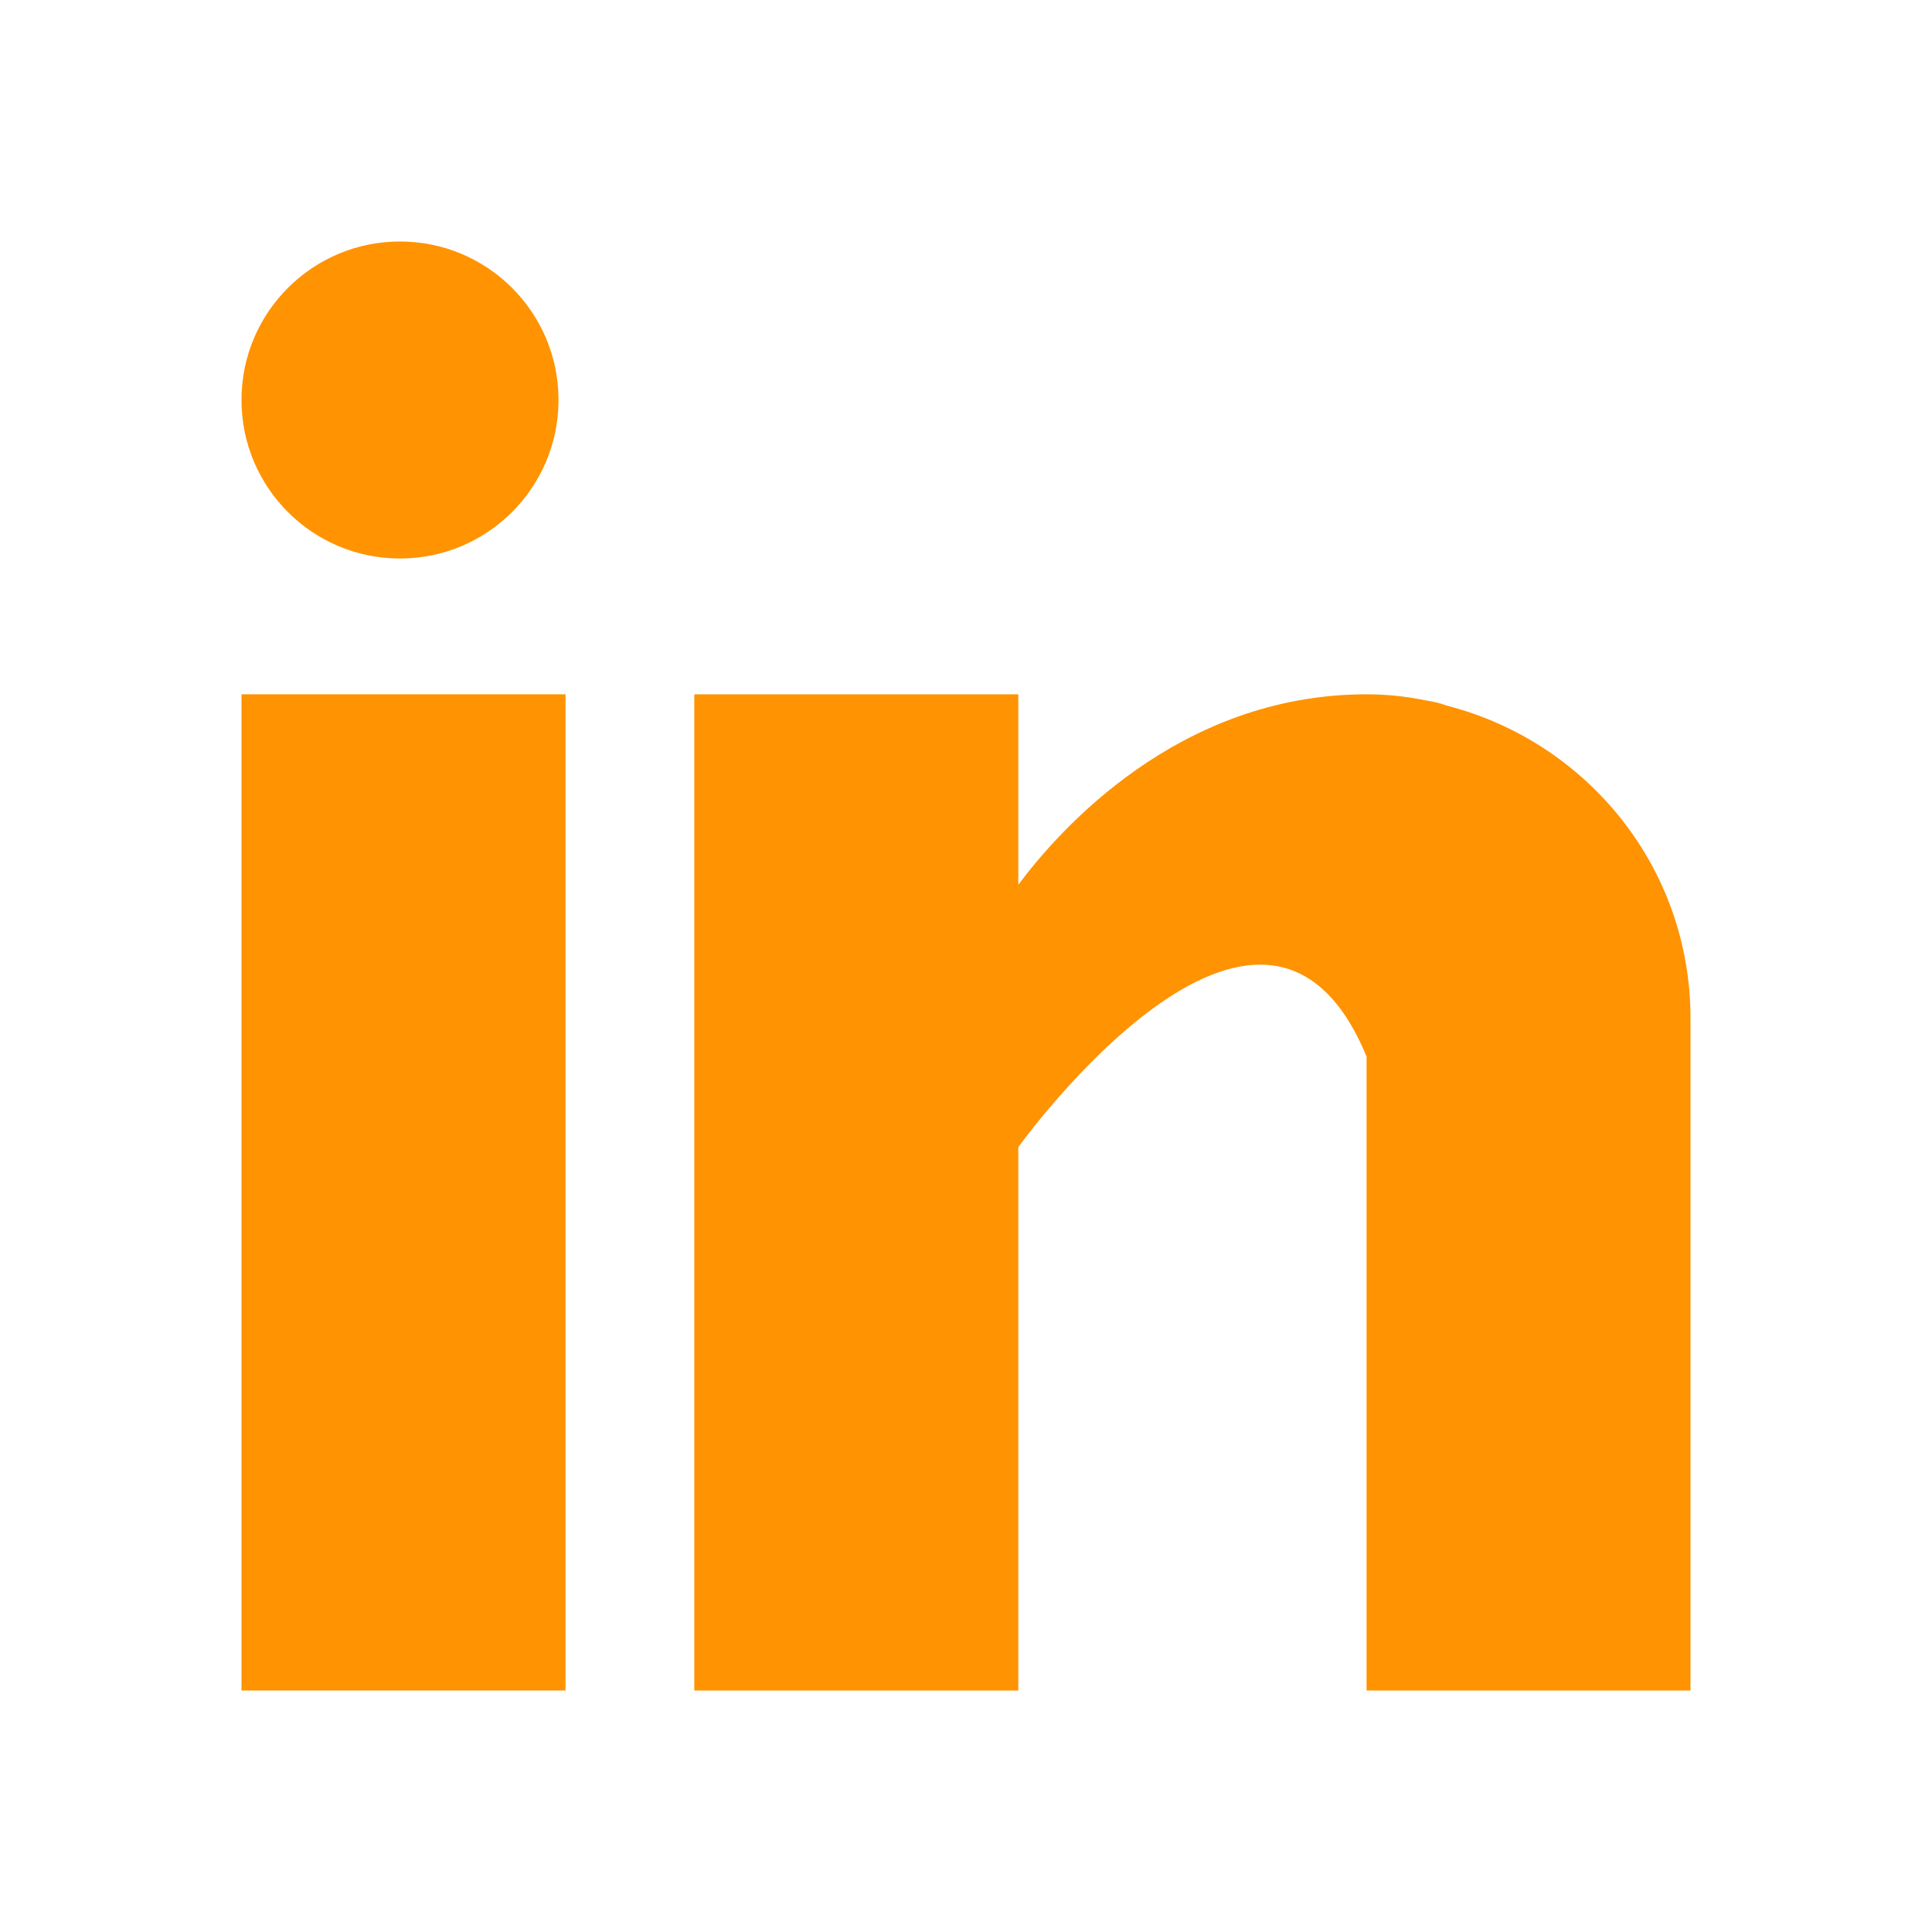
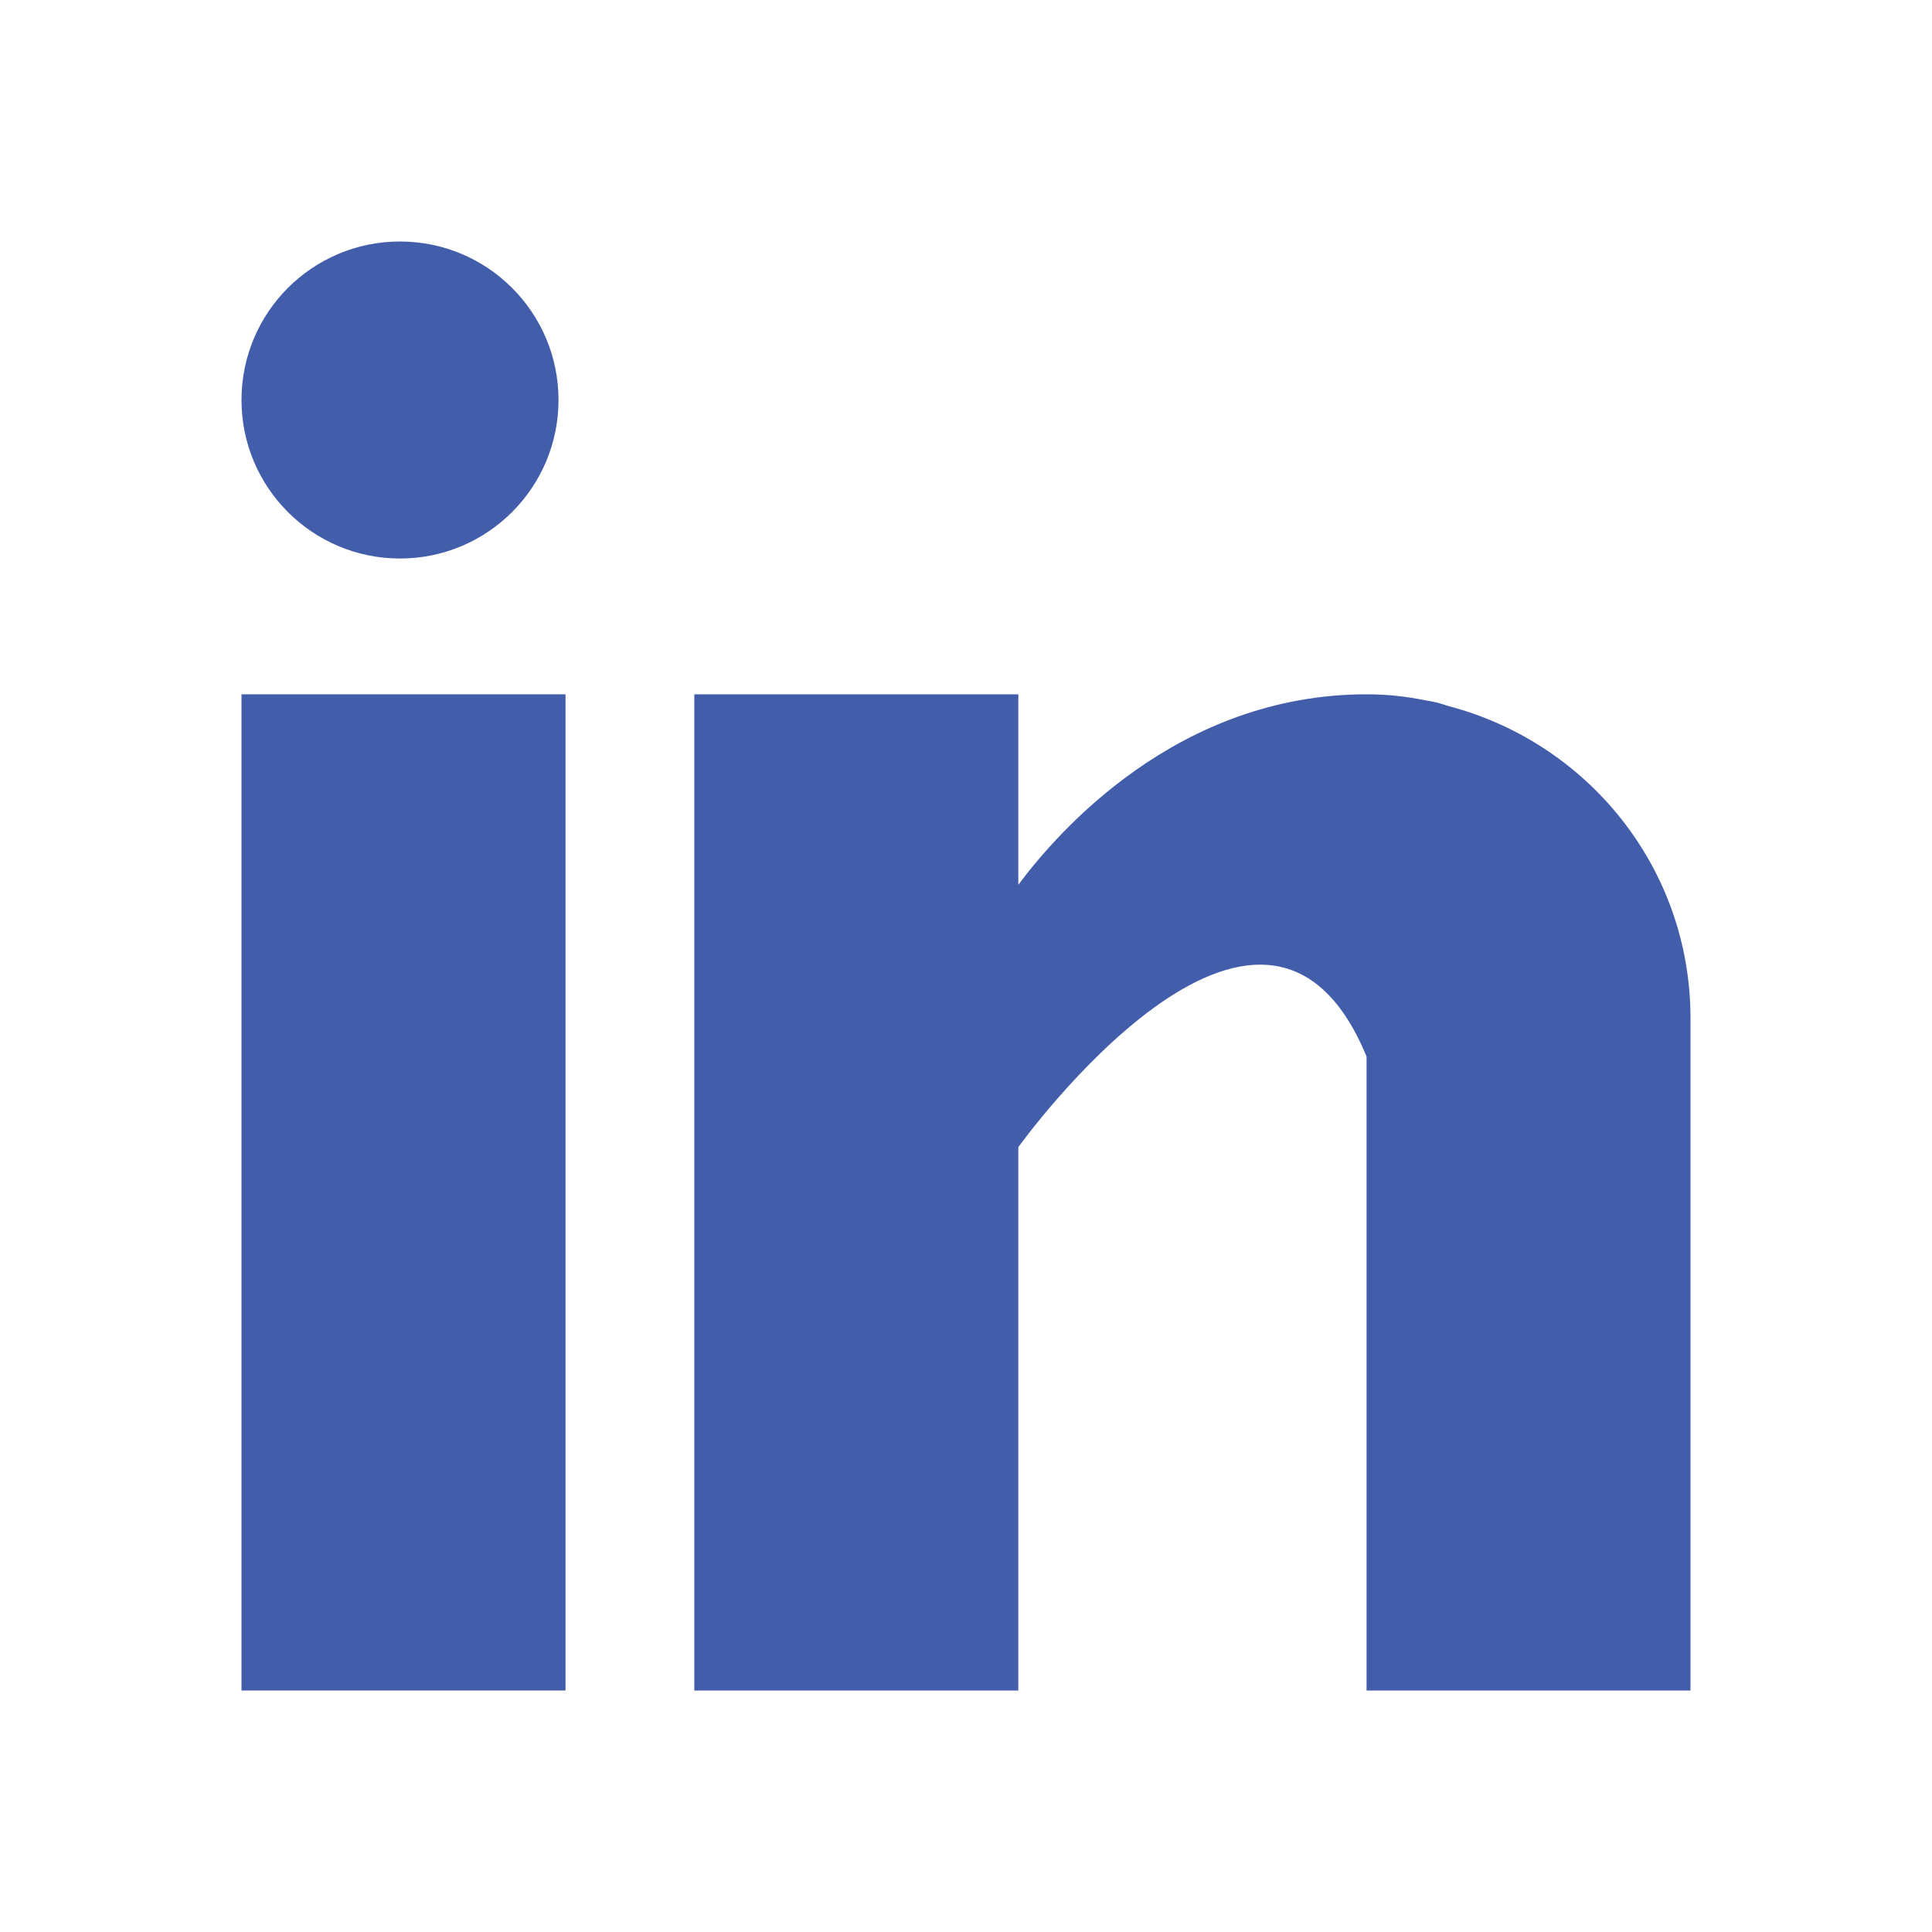
<svg xmlns="http://www.w3.org/2000/svg" width="50" height="50" viewBox="0 0 24 24" fill="none">
-   <path d="M7.025 8.625H3V21H7.025V8.625Z" fill="#FF9301" />
-   <path d="M17.989 8.77C17.947 8.757 17.906 8.742 17.861 8.73C17.807 8.717 17.753 8.707 17.698 8.698C17.484 8.655 17.25 8.625 16.976 8.625C14.629 8.625 13.141 10.332 12.65 10.991V8.625H8.625V21H12.65V14.25C12.65 14.25 15.692 10.013 16.976 13.125C16.976 15.903 16.976 21 16.976 21H21V12.649C21 10.779 19.719 9.221 17.989 8.77Z" fill="#FF9301" />
-   <path d="M4.969 6.938C6.056 6.938 6.938 6.056 6.938 4.969C6.938 3.881 6.056 3 4.969 3C3.881 3 3 3.881 3 4.969C3 6.056 3.881 6.938 4.969 6.938Z" fill="#FF9301" />
+   <path d="M7.025 8.625H3V21H7.025V8.625Z" fill="#425EAB" />
+   <path d="M17.989 8.77C17.947 8.757 17.906 8.742 17.861 8.73C17.807 8.717 17.753 8.707 17.698 8.698C17.484 8.655 17.25 8.625 16.976 8.625C14.629 8.625 13.141 10.332 12.65 10.991V8.625H8.625V21H12.65V14.25C12.65 14.25 15.692 10.013 16.976 13.125C16.976 15.903 16.976 21 16.976 21H21V12.649C21 10.779 19.719 9.221 17.989 8.77Z" fill="#425EAB" />
+   <path d="M4.969 6.938C6.056 6.938 6.938 6.056 6.938 4.969C6.938 3.881 6.056 3 4.969 3C3.881 3 3 3.881 3 4.969C3 6.056 3.881 6.938 4.969 6.938Z" fill="#425EAB" />
</svg>
